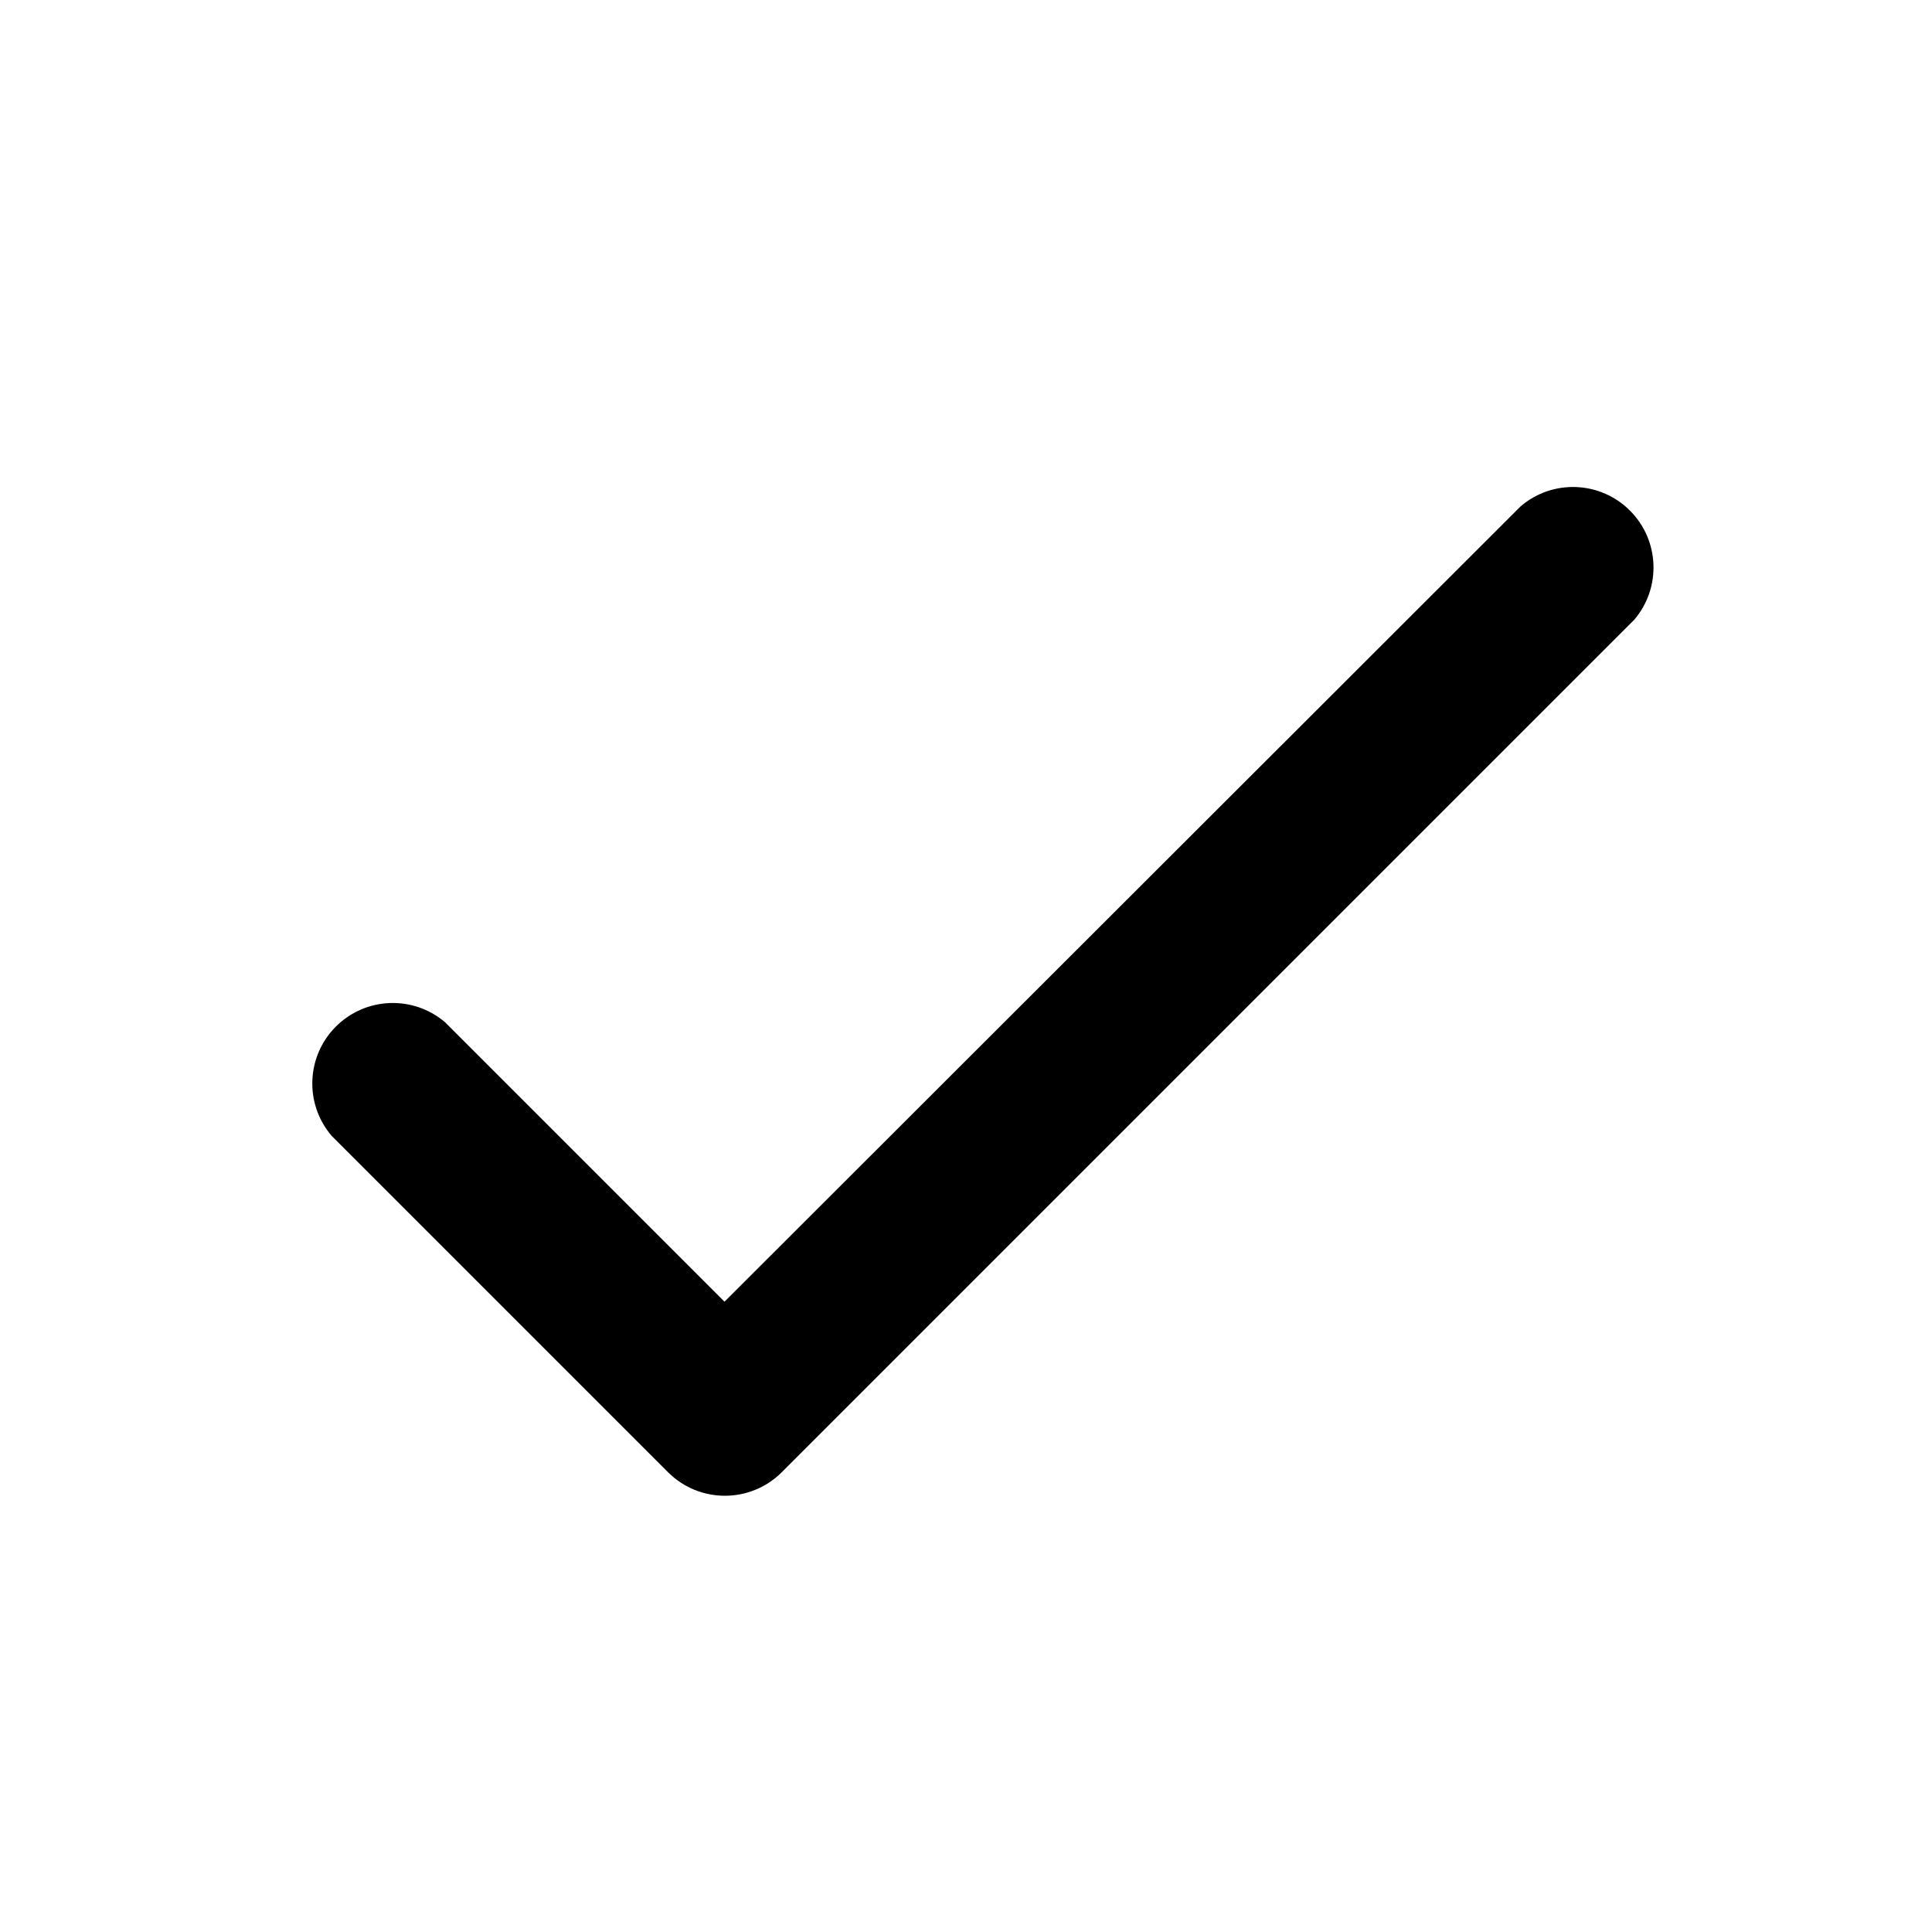
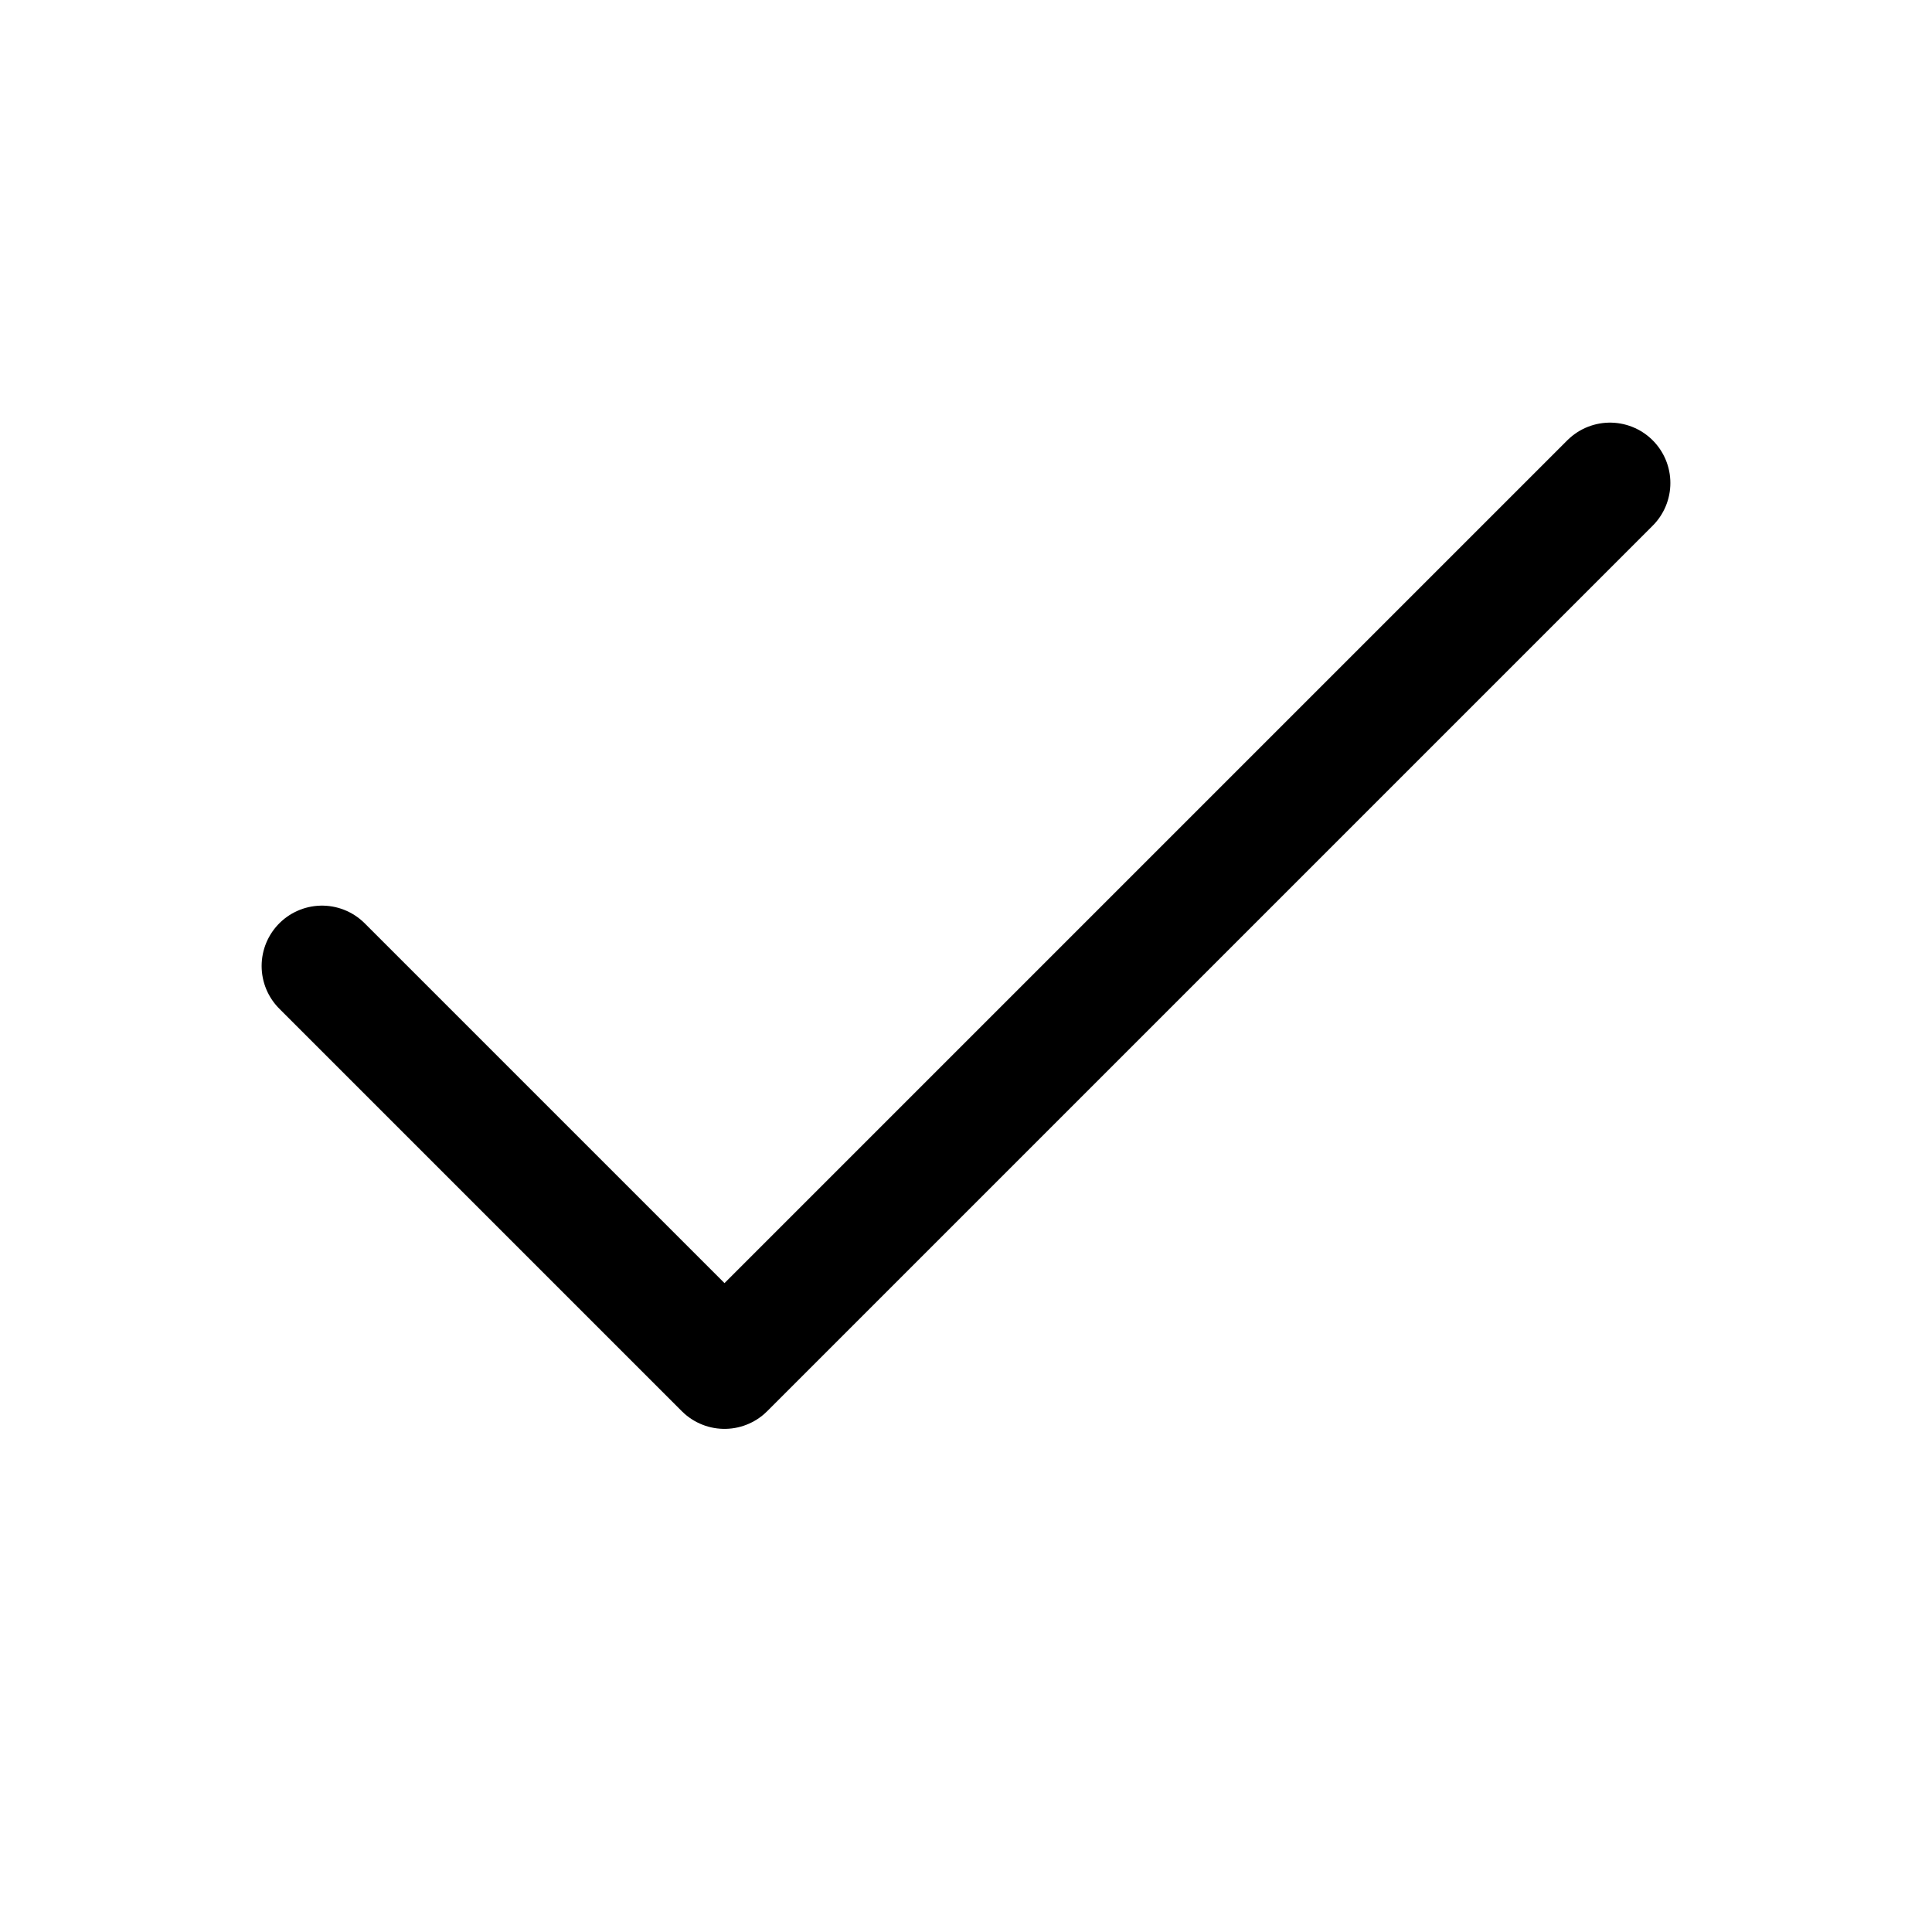
- <svg xmlns="http://www.w3.org/2000/svg" width="16" height="16" viewBox="0 0 24 24" fill="currentColor">
-   <path d="M9 16.17L5.53 12.7a1 1 0 0 0-1.41 1.41l4.18 4.18a1 1 0 0 0 1.41 0L20.3 7.7a1 1 0 0 0-1.41-1.41L9 16.17Z" />
+ <svg xmlns="http://www.w3.org/2000/svg" width="16" height="16" viewBox="0 0 24 24" fill="none" stroke="currentColor" stroke-width="1.5" stroke-linecap="round" stroke-linejoin="round">
+   <path d="M20 6 9 17l-5-5" />
</svg>
